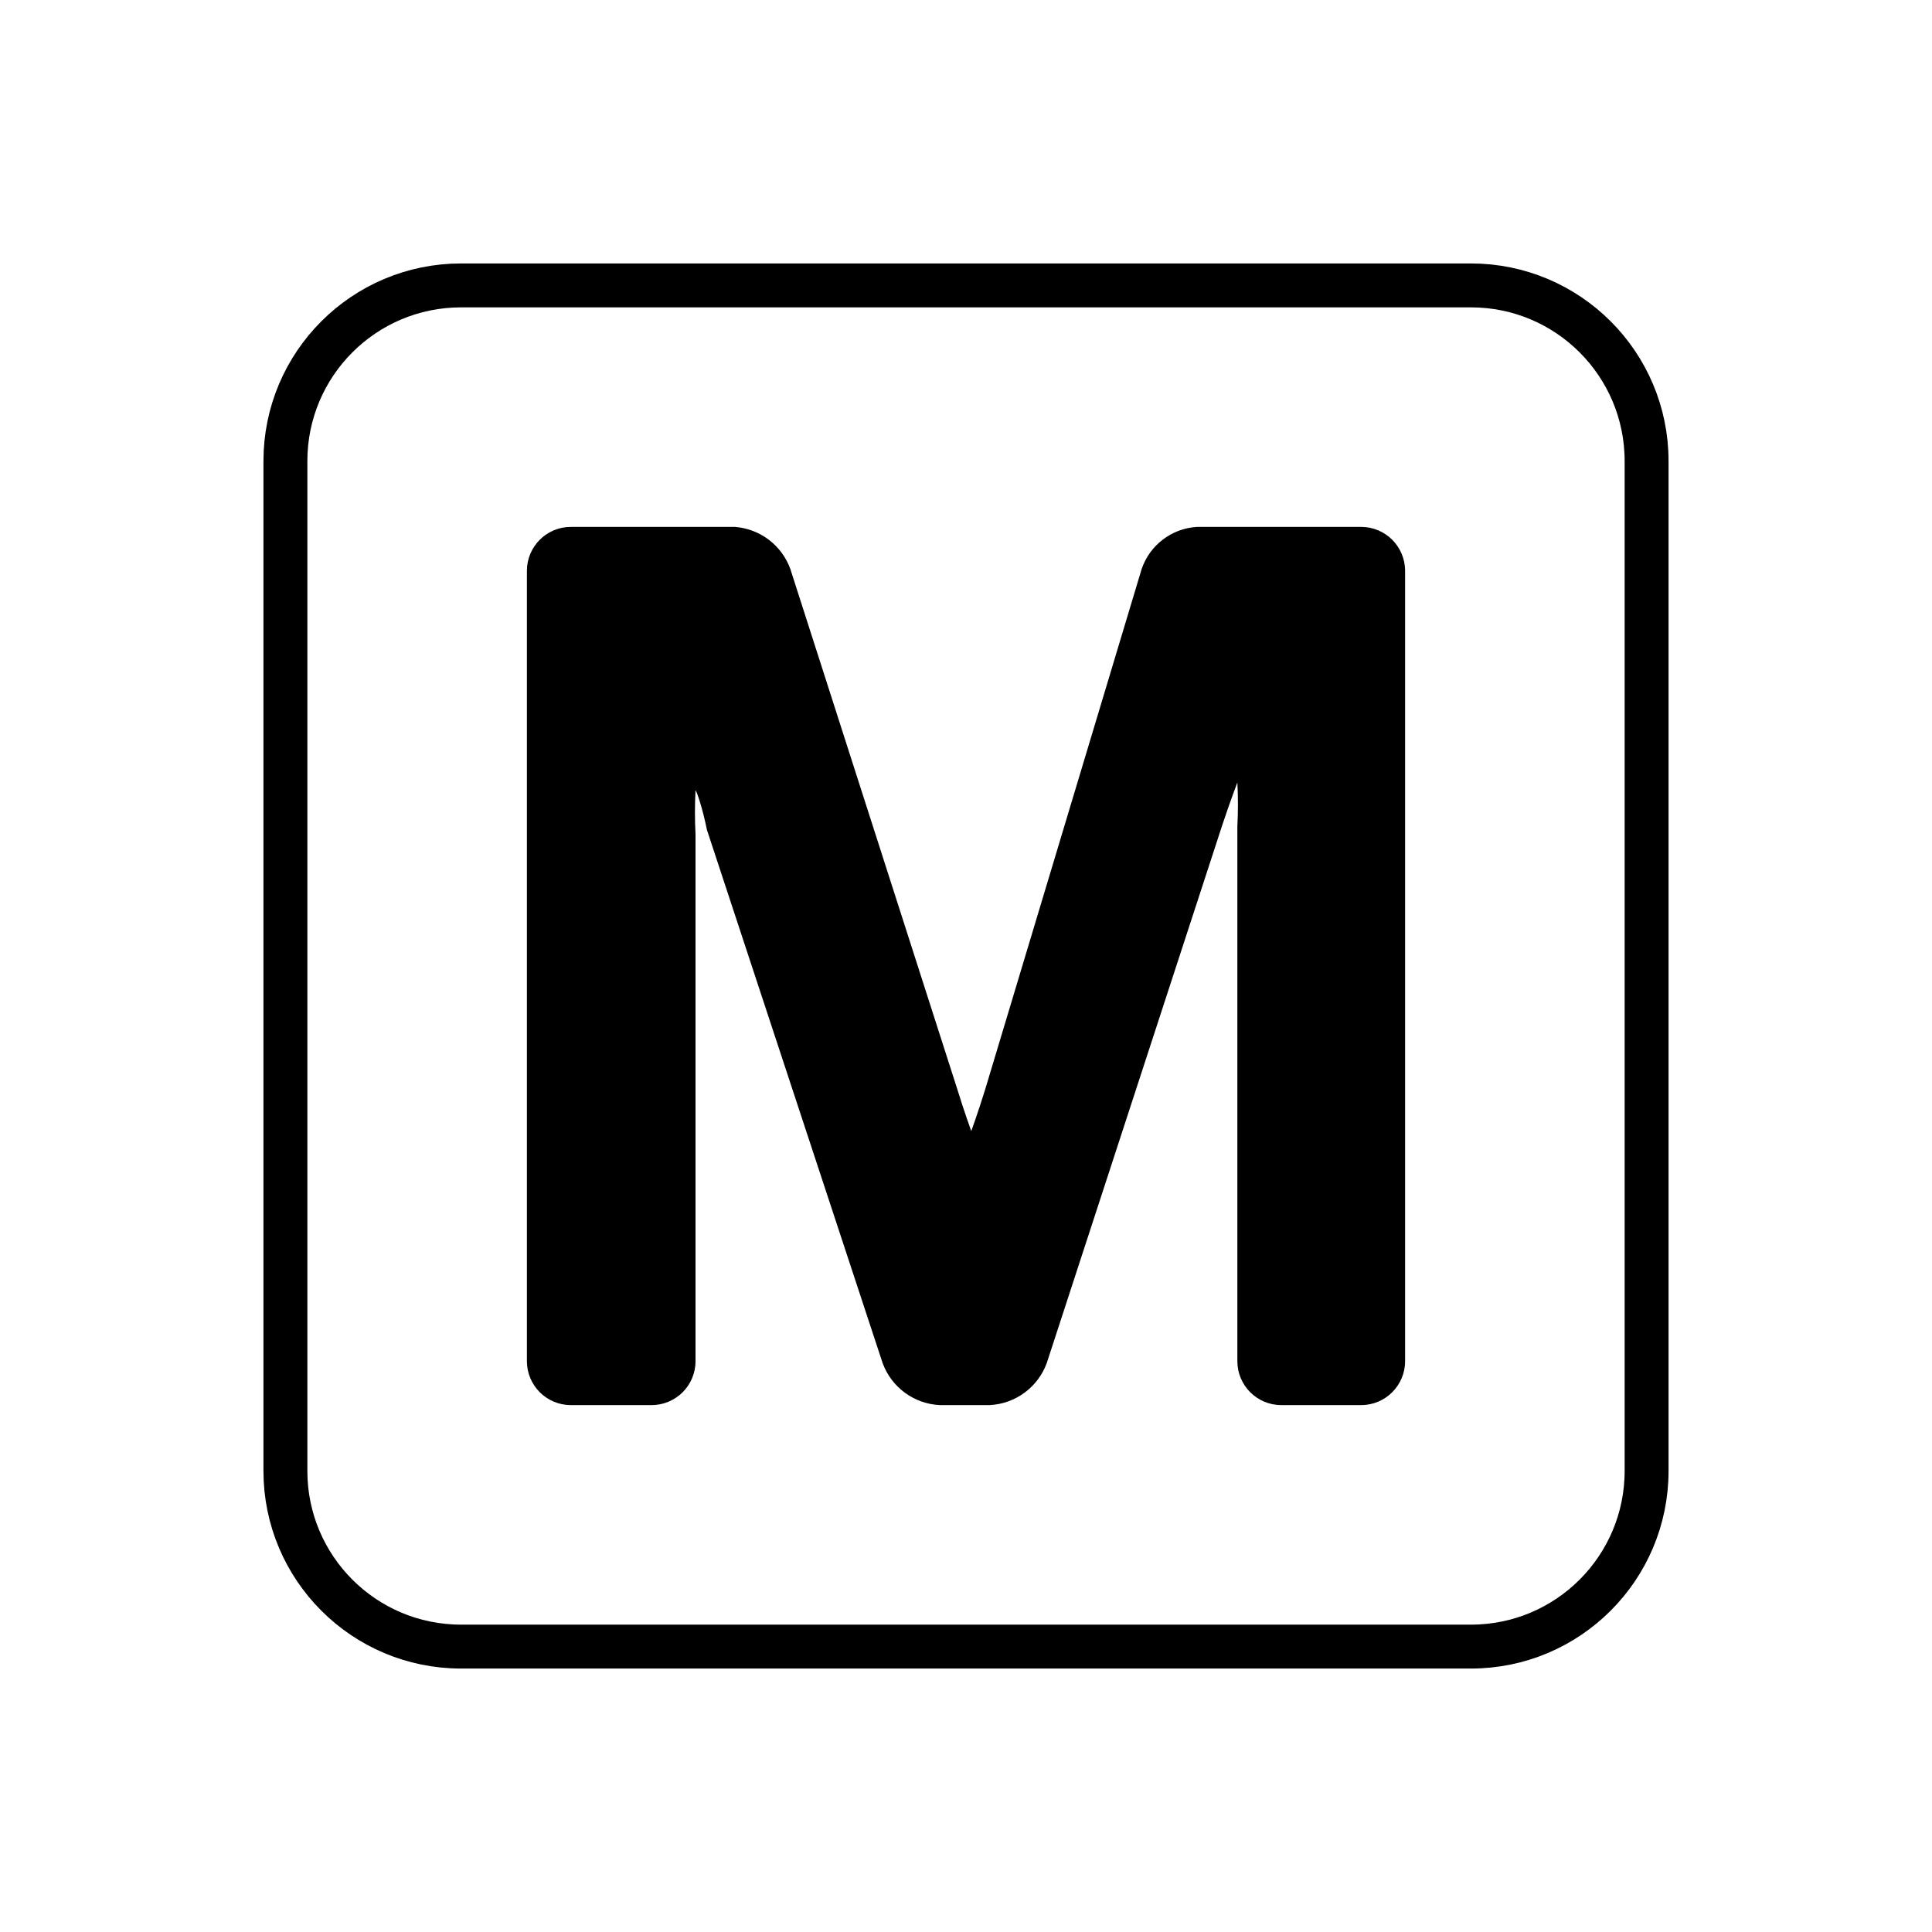
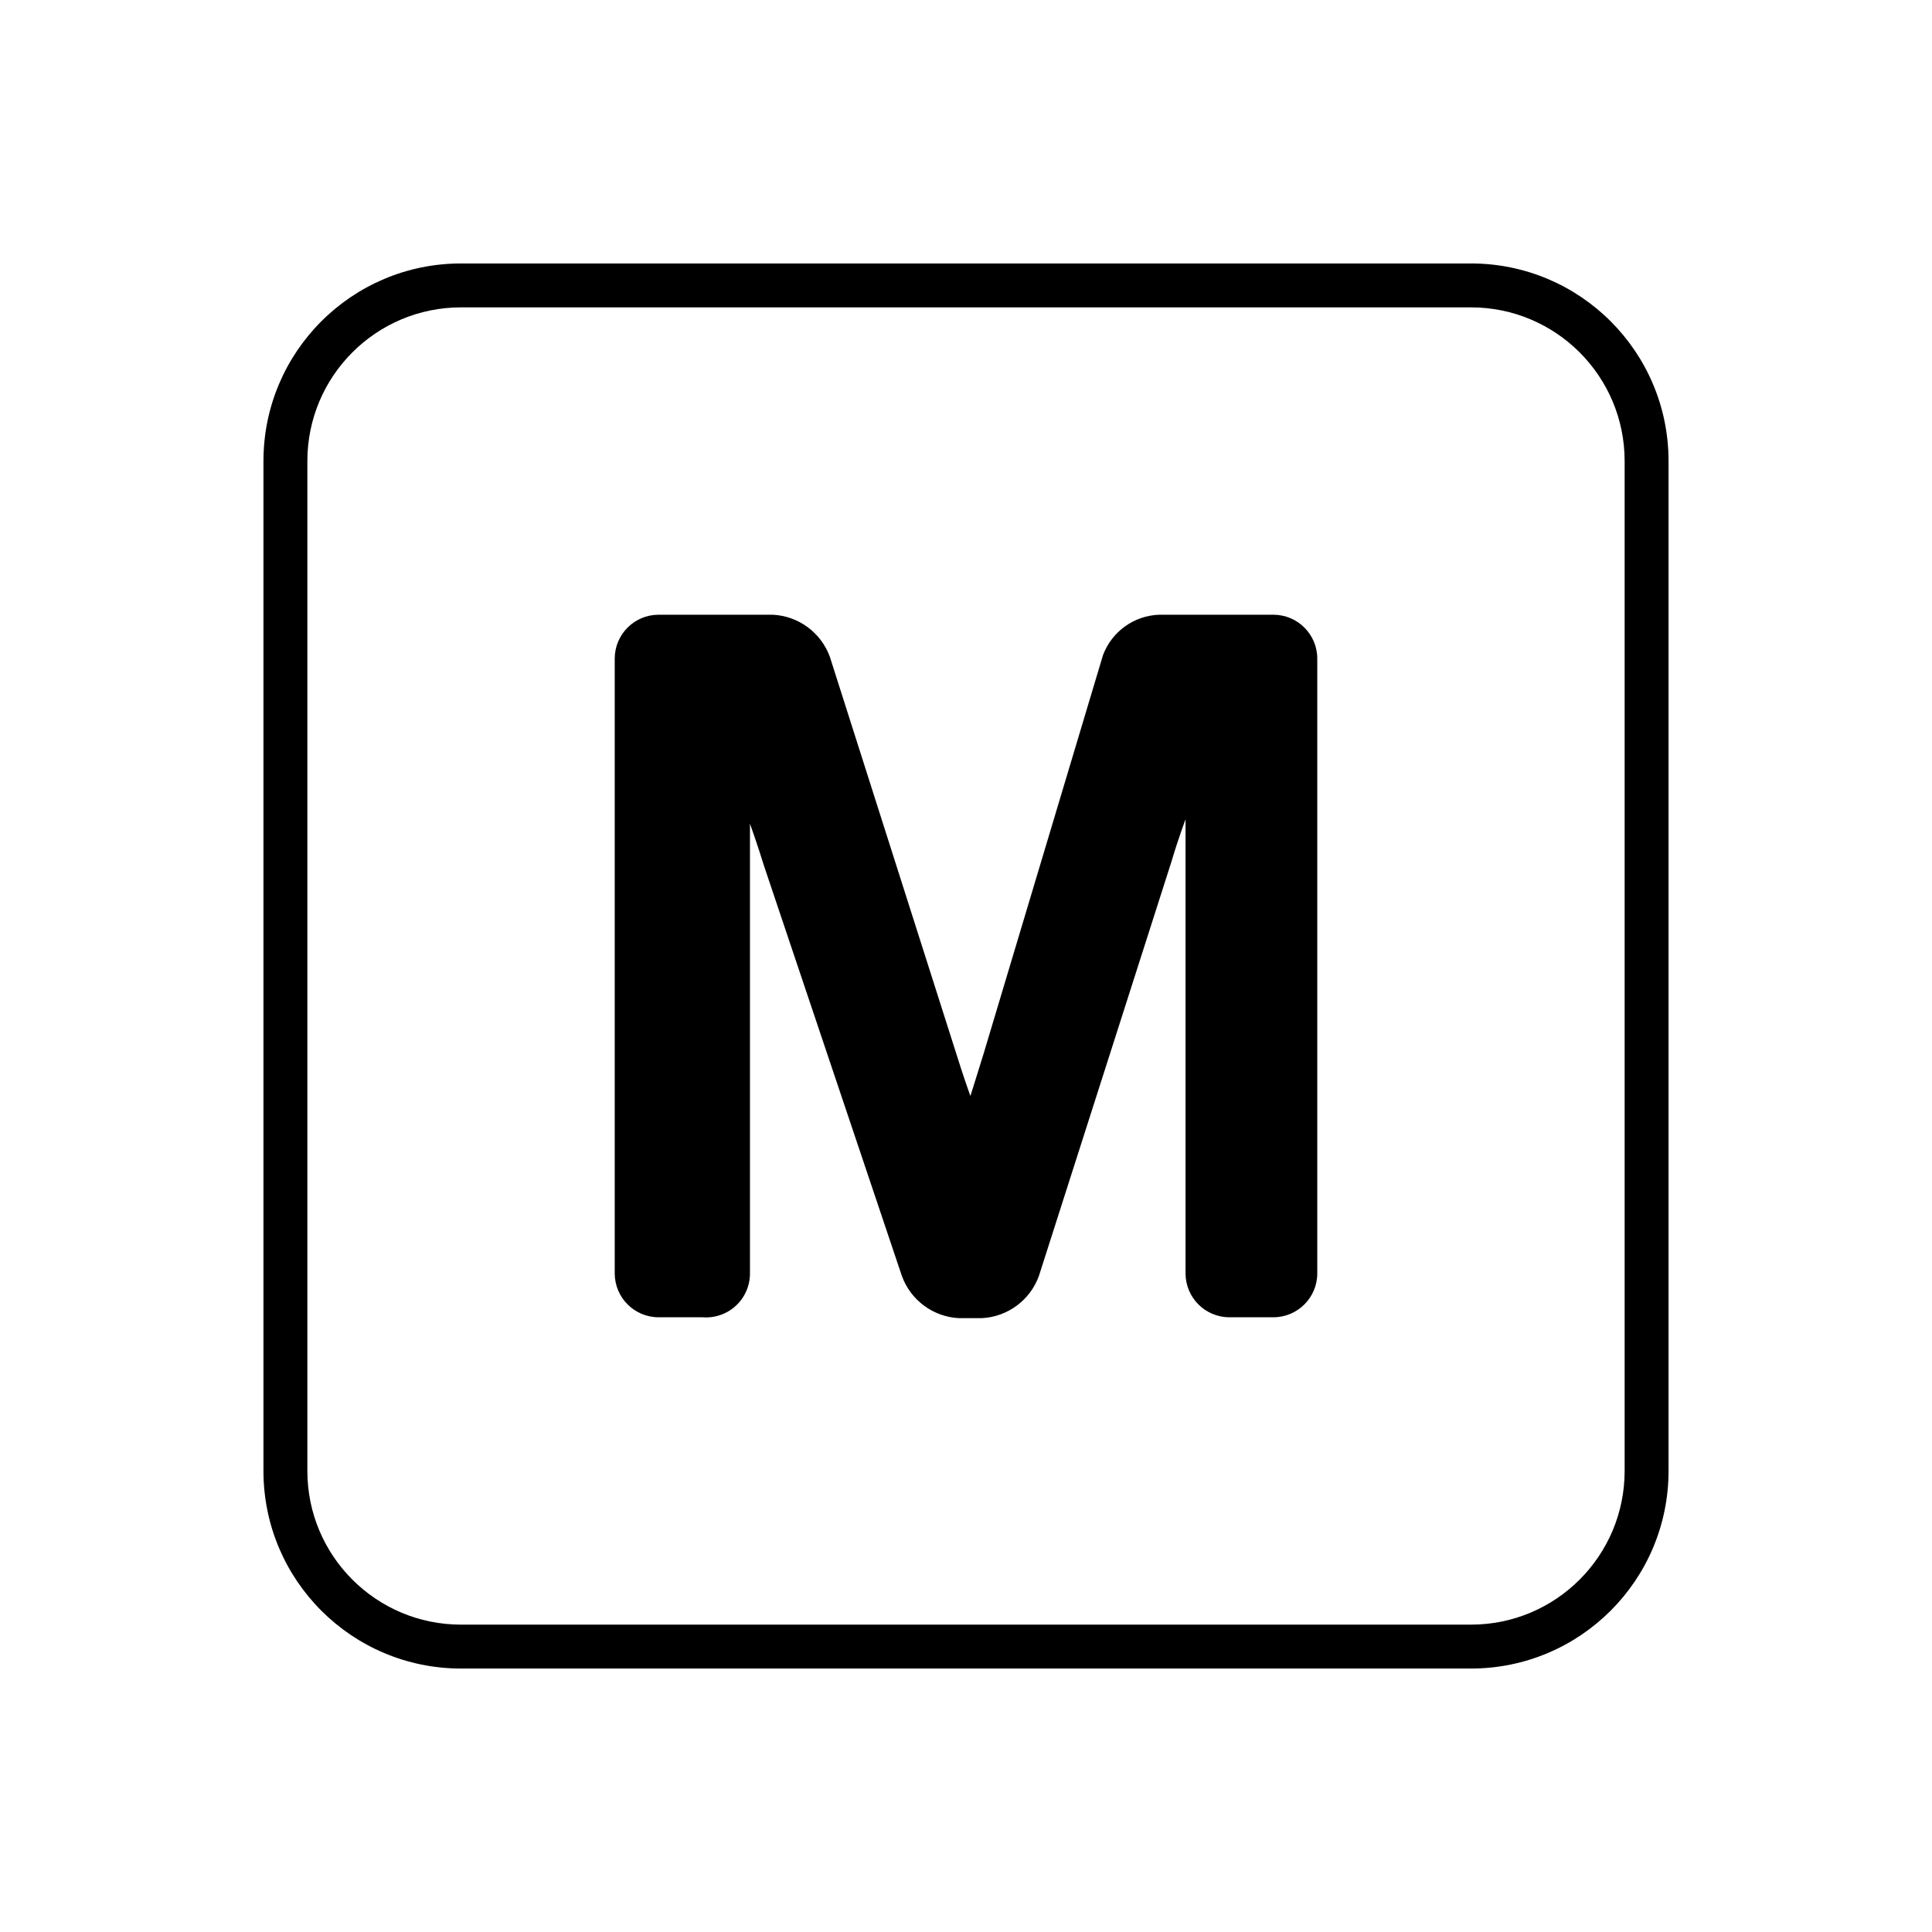
<svg xmlns="http://www.w3.org/2000/svg" id="Layer_1" data-name="Layer 1" width="22" height="22" viewBox="0 0 22 22">
-   <path d="M8.37,6A.73.73,0,0,1,9,6.48L10.9,12.4c.08.26.16.48.16.48s.08-.22.16-.48L13,6.48A.71.71,0,0,1,13.63,6H15.5a.5.5,0,0,1,.5.5v9a.5.5,0,0,1-.5.5h-.91a.5.5,0,0,1-.5-.5V9.41a4.76,4.76,0,0,0,0-.5s-.08.21-.17.48l-2,6.13a.73.73,0,0,1-.65.48h-.57a.73.73,0,0,1-.65-.48l-2-6.07C8,9.2,7.93,9,7.92,9a4.76,4.76,0,0,0,0,.5v6a.5.5,0,0,1-.5.5H6.5a.5.5,0,0,1-.5-.5v-9A.5.5,0,0,1,6.5,6Z" />
-   <rect x="3.25" y="3.25" width="15.5" height="15.5" rx="2" ry="2" style="fill:none;stroke:#000;stroke-miterlimit:10;stroke-width:0.5px" />
+   <path d="M8.8,7a.73.73,0,0,1,.65.48L10.89,12c.08.26.16.48.16.48s.07-.22.15-.48l1.36-4.54A.71.71,0,0,1,13.2,7h1.3a.5.5,0,0,1,.5.5v7a.5.5,0,0,1-.5.5H14a.5.5,0,0,1-.5-.5V9.83c0-.28,0-.5,0-.5s-.08.21-.16.48l-1.51,4.72a.73.73,0,0,1-.65.48h-.26a.73.73,0,0,1-.65-.48L8.7,9.86c-.08-.26-.16-.48-.16-.48s0,.22,0,.5V14.5A.5.5,0,0,1,8,15H7.5a.5.5,0,0,1-.5-.5v-7A.5.5,0,0,1,7.5,7Z" />
+   <path d="M16.75,19H5.25A2.25,2.25,0,0,1,3,16.75V5.25A2.25,2.25,0,0,1,5.25,3h11.5A2.25,2.25,0,0,1,19,5.25v11.5A2.25,2.25,0,0,1,16.75,19ZM5.25,3.5A1.75,1.75,0,0,0,3.5,5.25v11.5A1.75,1.75,0,0,0,5.25,18.5h11.5a1.75,1.75,0,0,0,1.75-1.75V5.25A1.75,1.75,0,0,0,16.75,3.5Z" />
  <rect width="22" height="22" style="fill:none" />
</svg>
